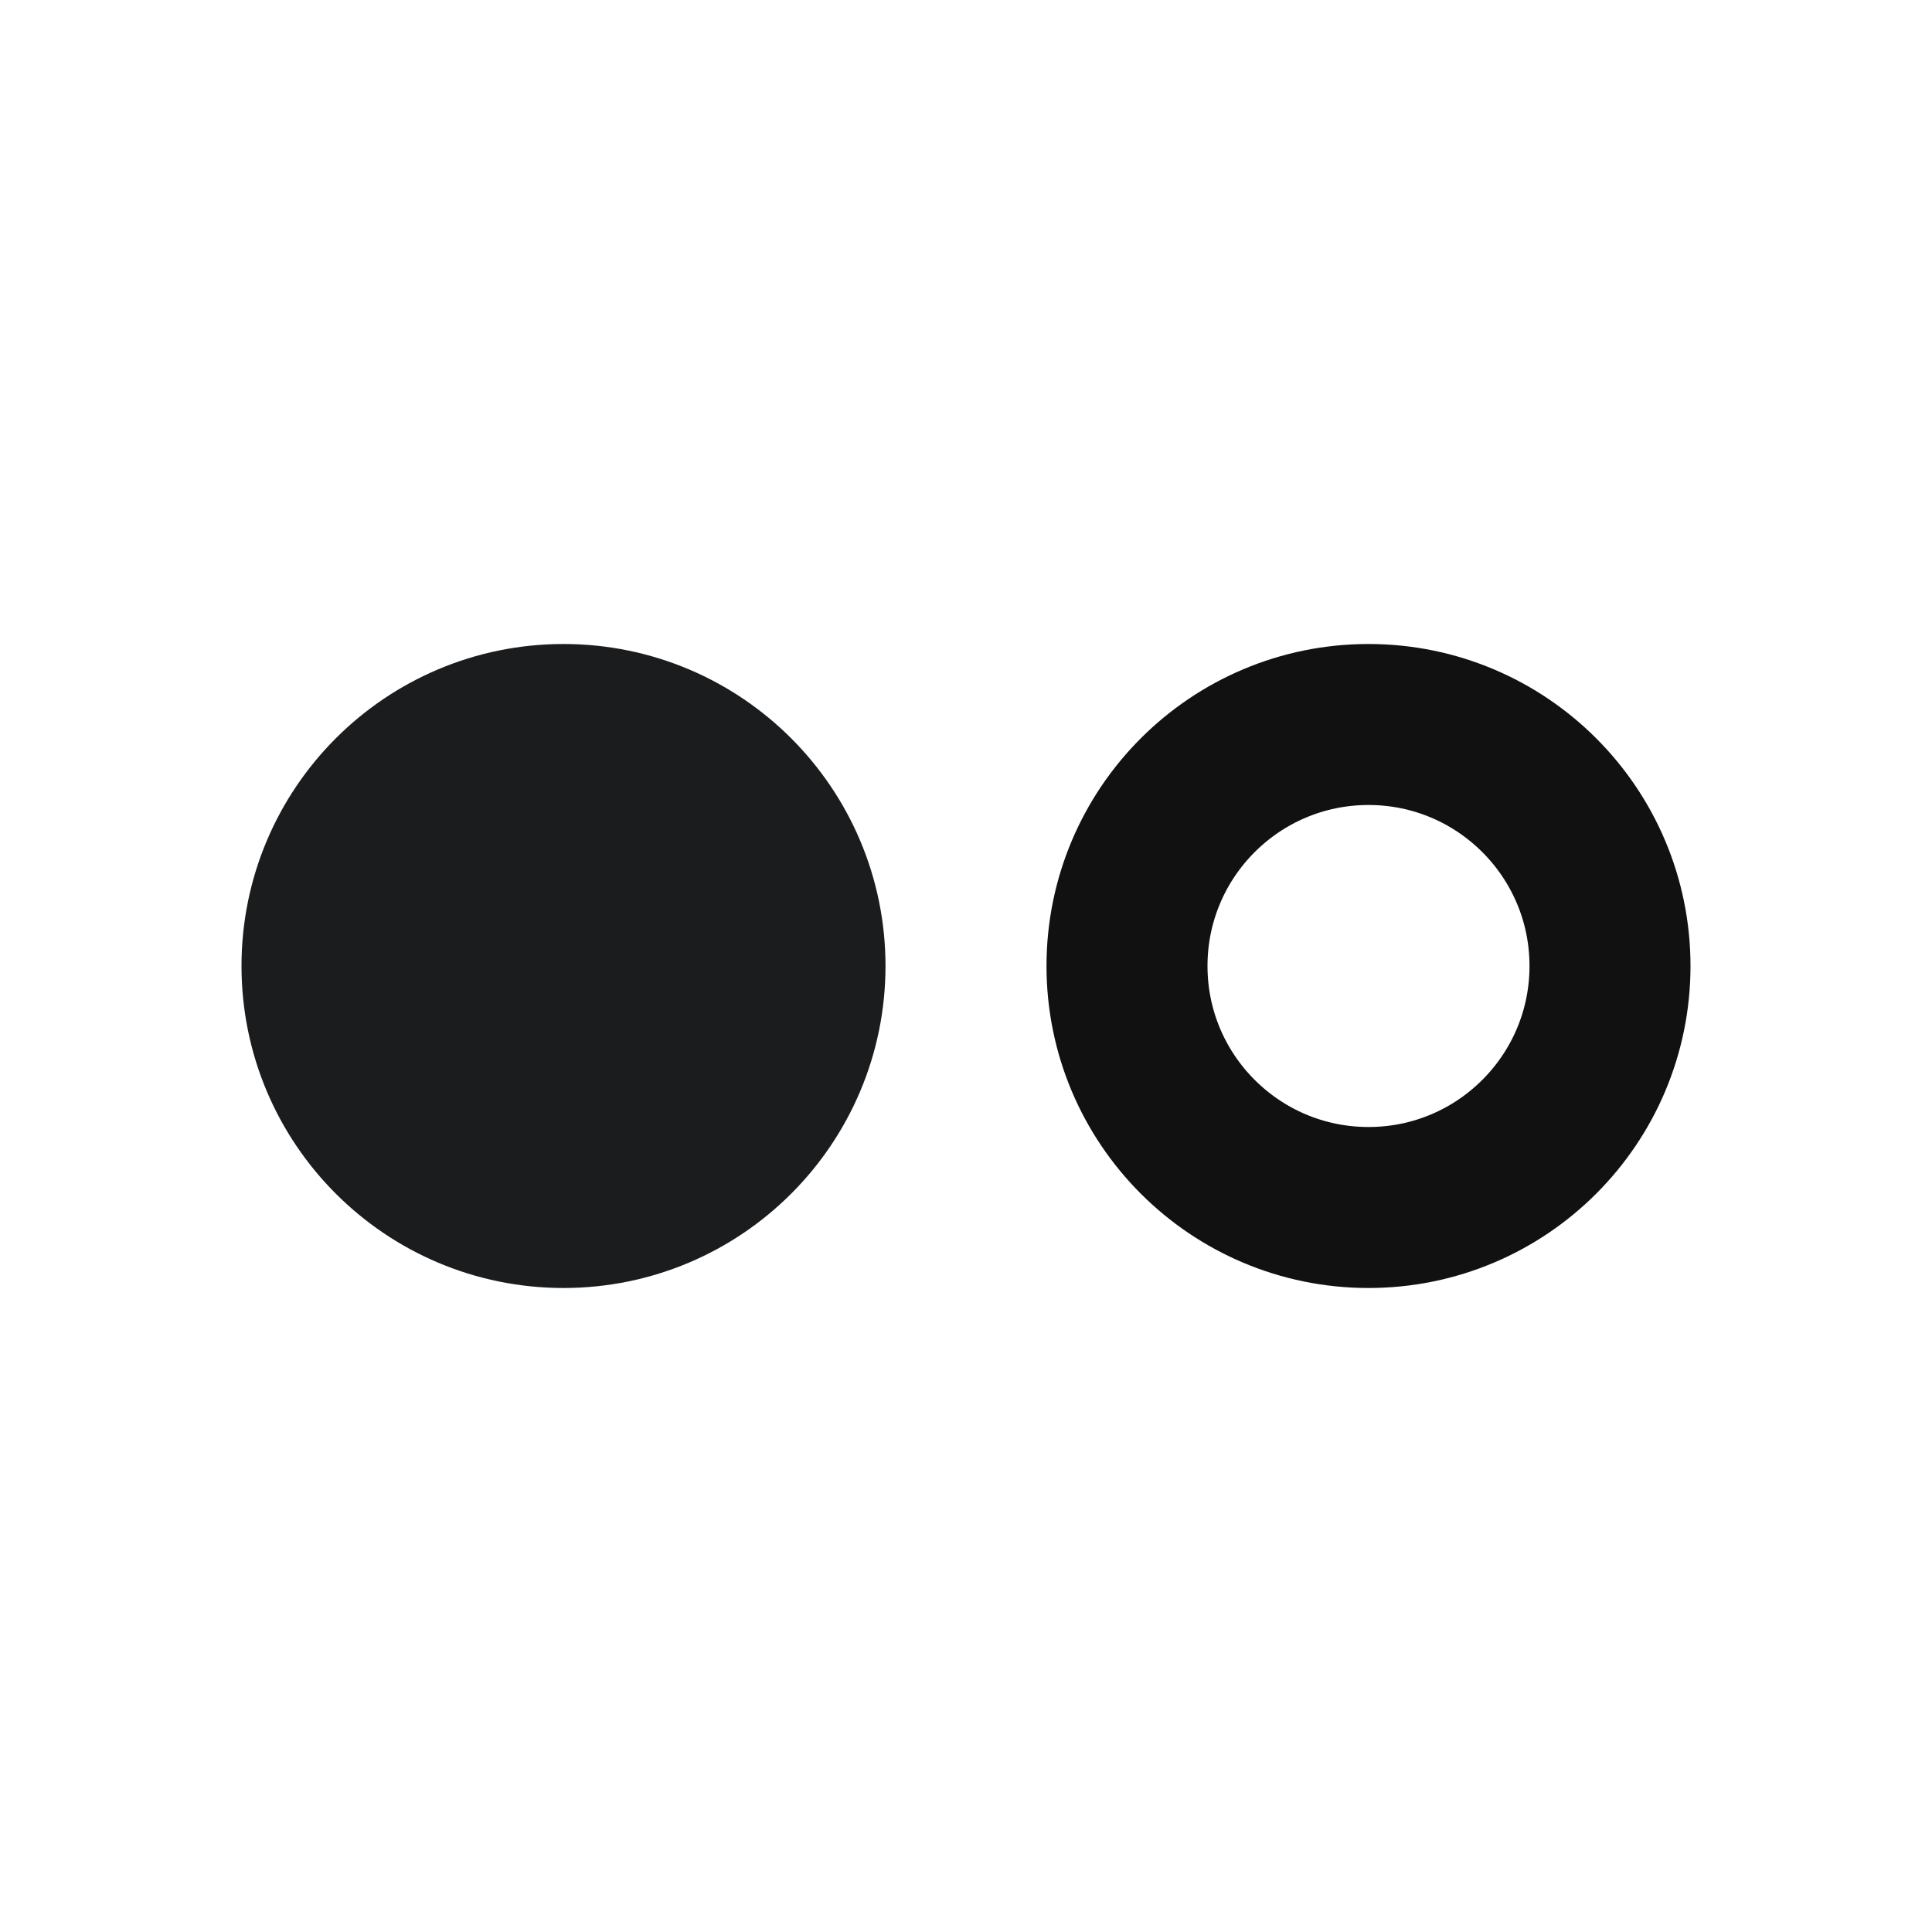
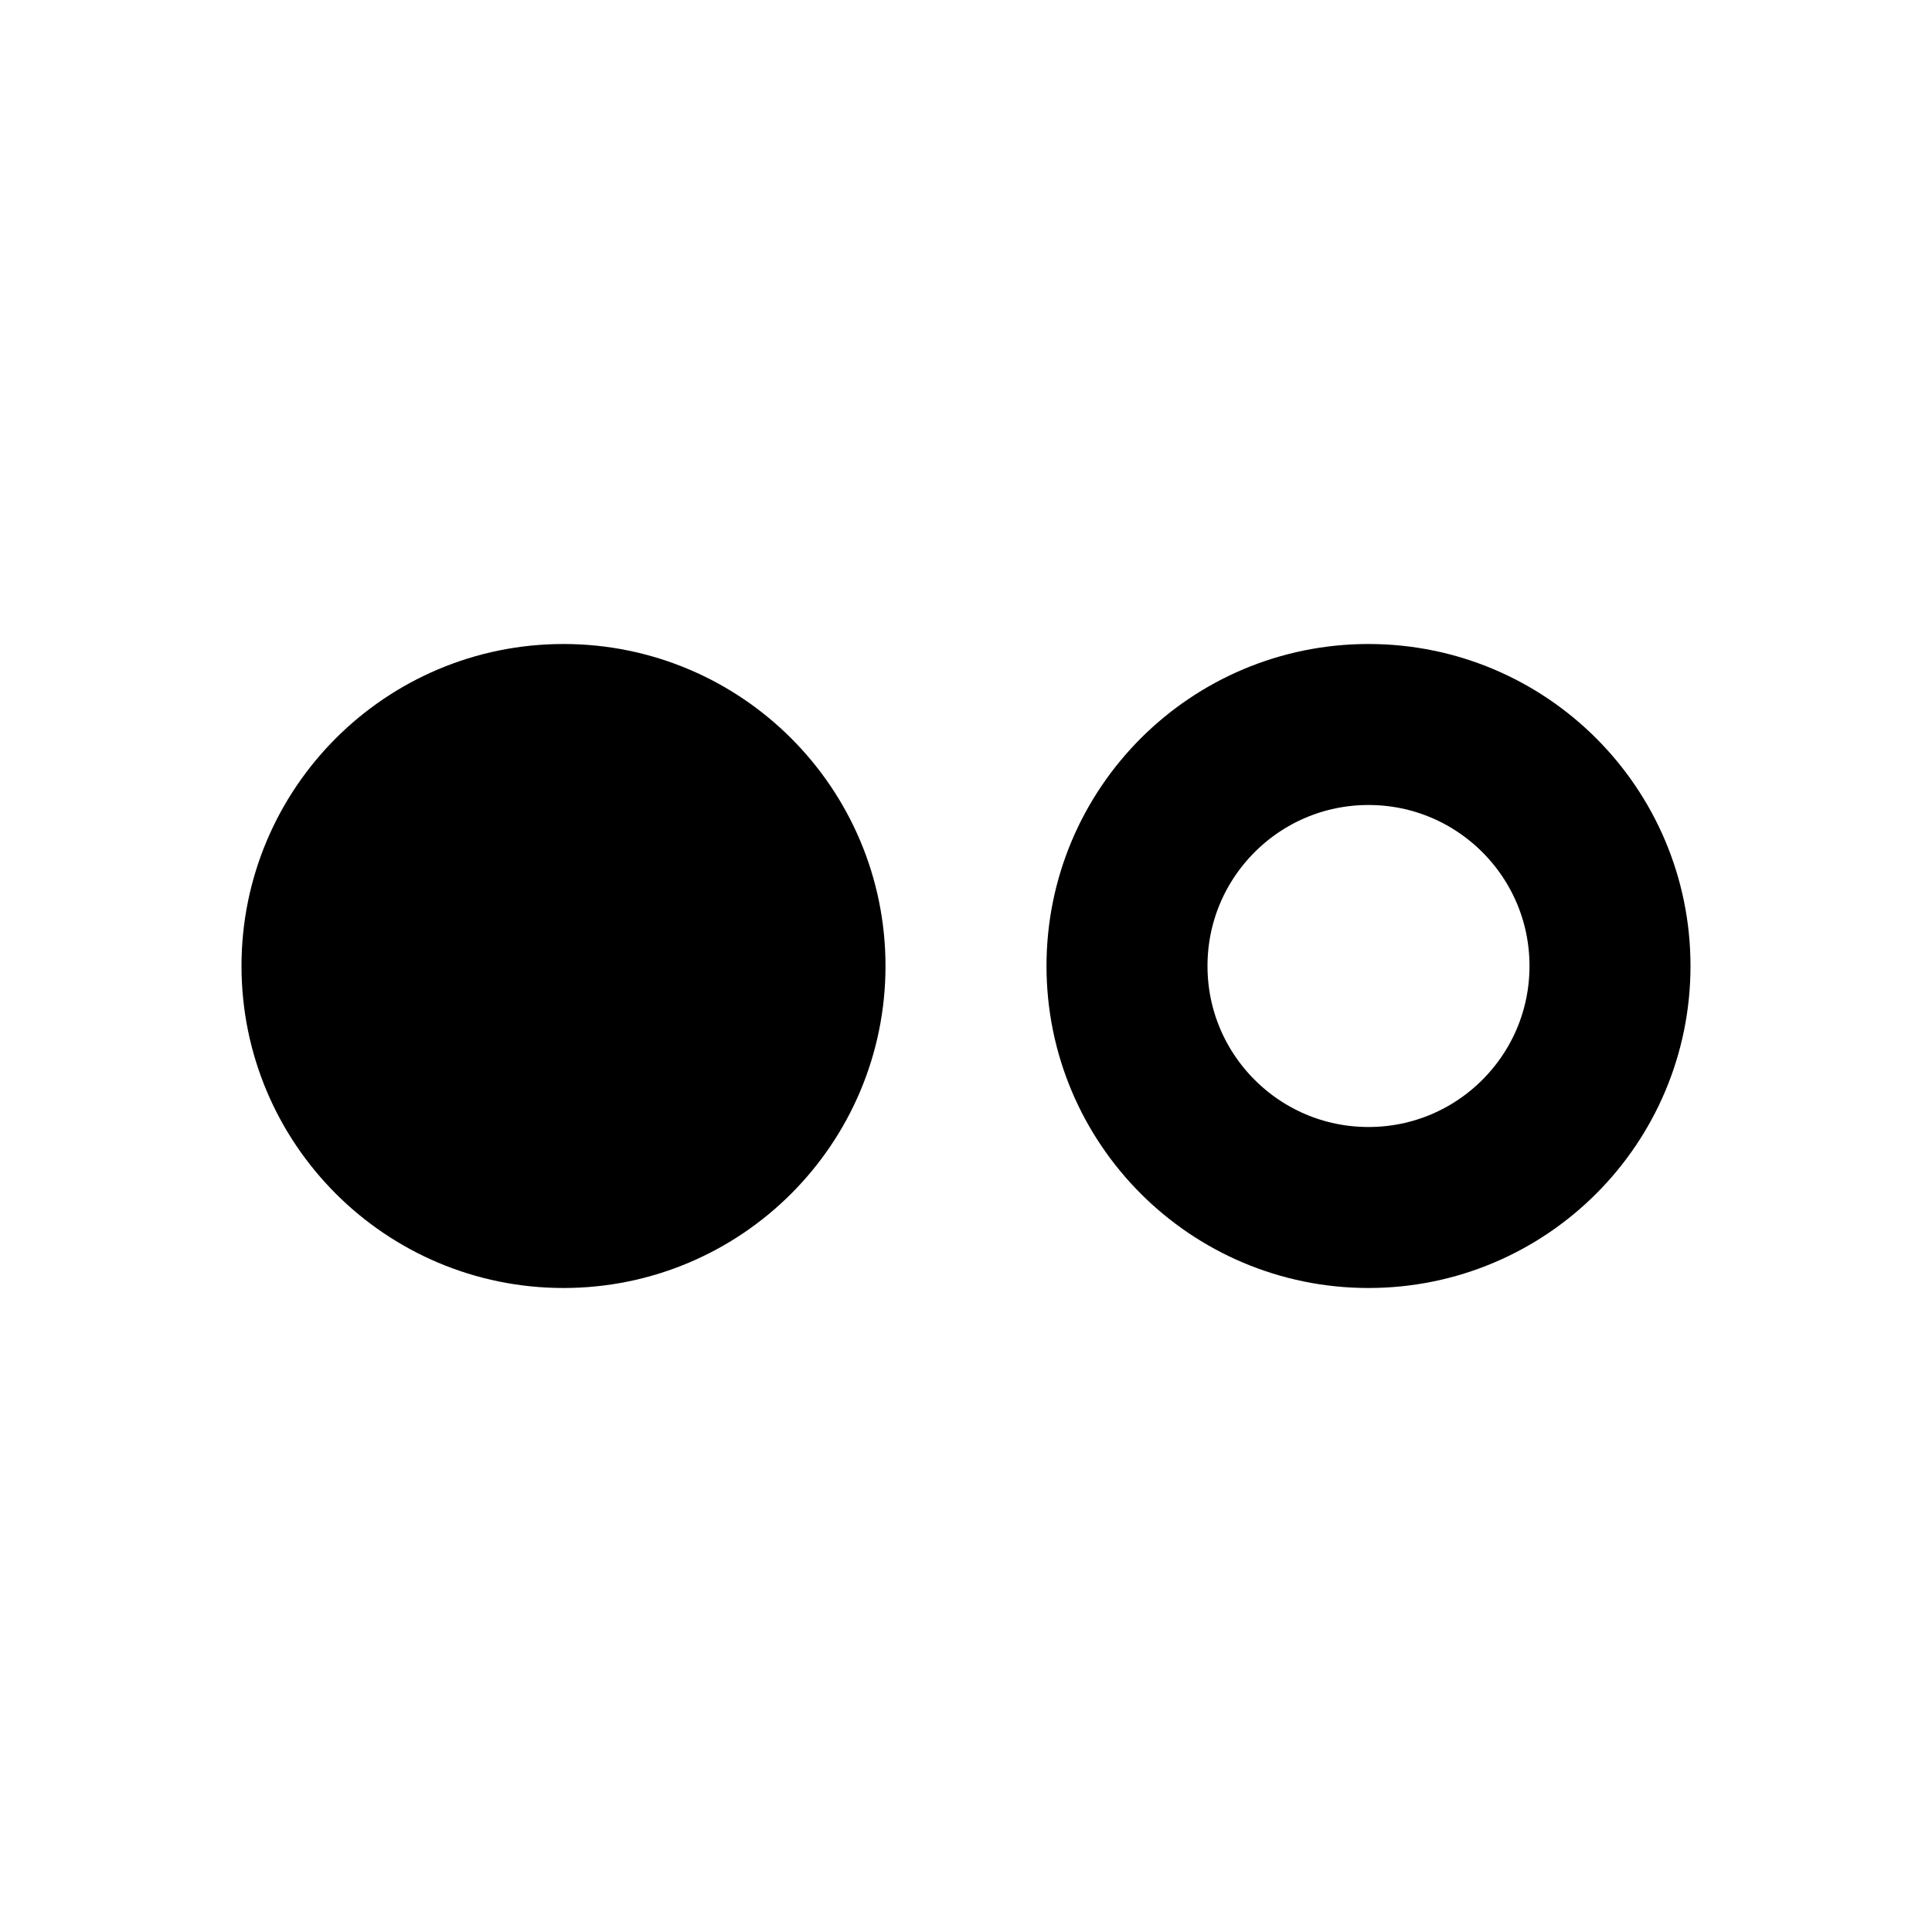
<svg xmlns="http://www.w3.org/2000/svg" width="24" height="24" viewBox="0 0 24 24" fill="none">
-   <path d="M17 15C18.657 15 20 13.657 20 12C20 10.343 18.657 9 17 9C15.343 9 14 10.343 14 12C14 13.657 15.343 15 17 15Z" stroke="#111111" stroke-width="2" stroke-linecap="round" stroke-linejoin="round" />
-   <path d="M7 15C8.657 15 10 13.657 10 12C10 10.343 8.657 9 7 9C5.343 9 4 10.343 4 12C4 13.657 5.343 15 7 15Z" fill="#1B1C1E" stroke="#1B1C1E" stroke-width="2" stroke-linecap="round" stroke-linejoin="round" />
+   <path d="M7 15C8.657 15 10 13.657 10 12C10 10.343 8.657 9 7 9C5.343 9 4 10.343 4 12C4 13.657 5.343 15 7 15Z" fill="black" />
+   <path d="M17 15C18.657 15 20 13.657 20 12C20 10.343 18.657 9 17 9C15.343 9 14 10.343 14 12C14 13.657 15.343 15 17 15Z" stroke="black" stroke-width="2" stroke-linecap="round" stroke-linejoin="round" />
+   <path d="M7 15C8.657 15 10 13.657 10 12C10 10.343 8.657 9 7 9C5.343 9 4 10.343 4 12C4 13.657 5.343 15 7 15Z" stroke="black" stroke-width="2" stroke-linecap="round" stroke-linejoin="round" />
</svg>
